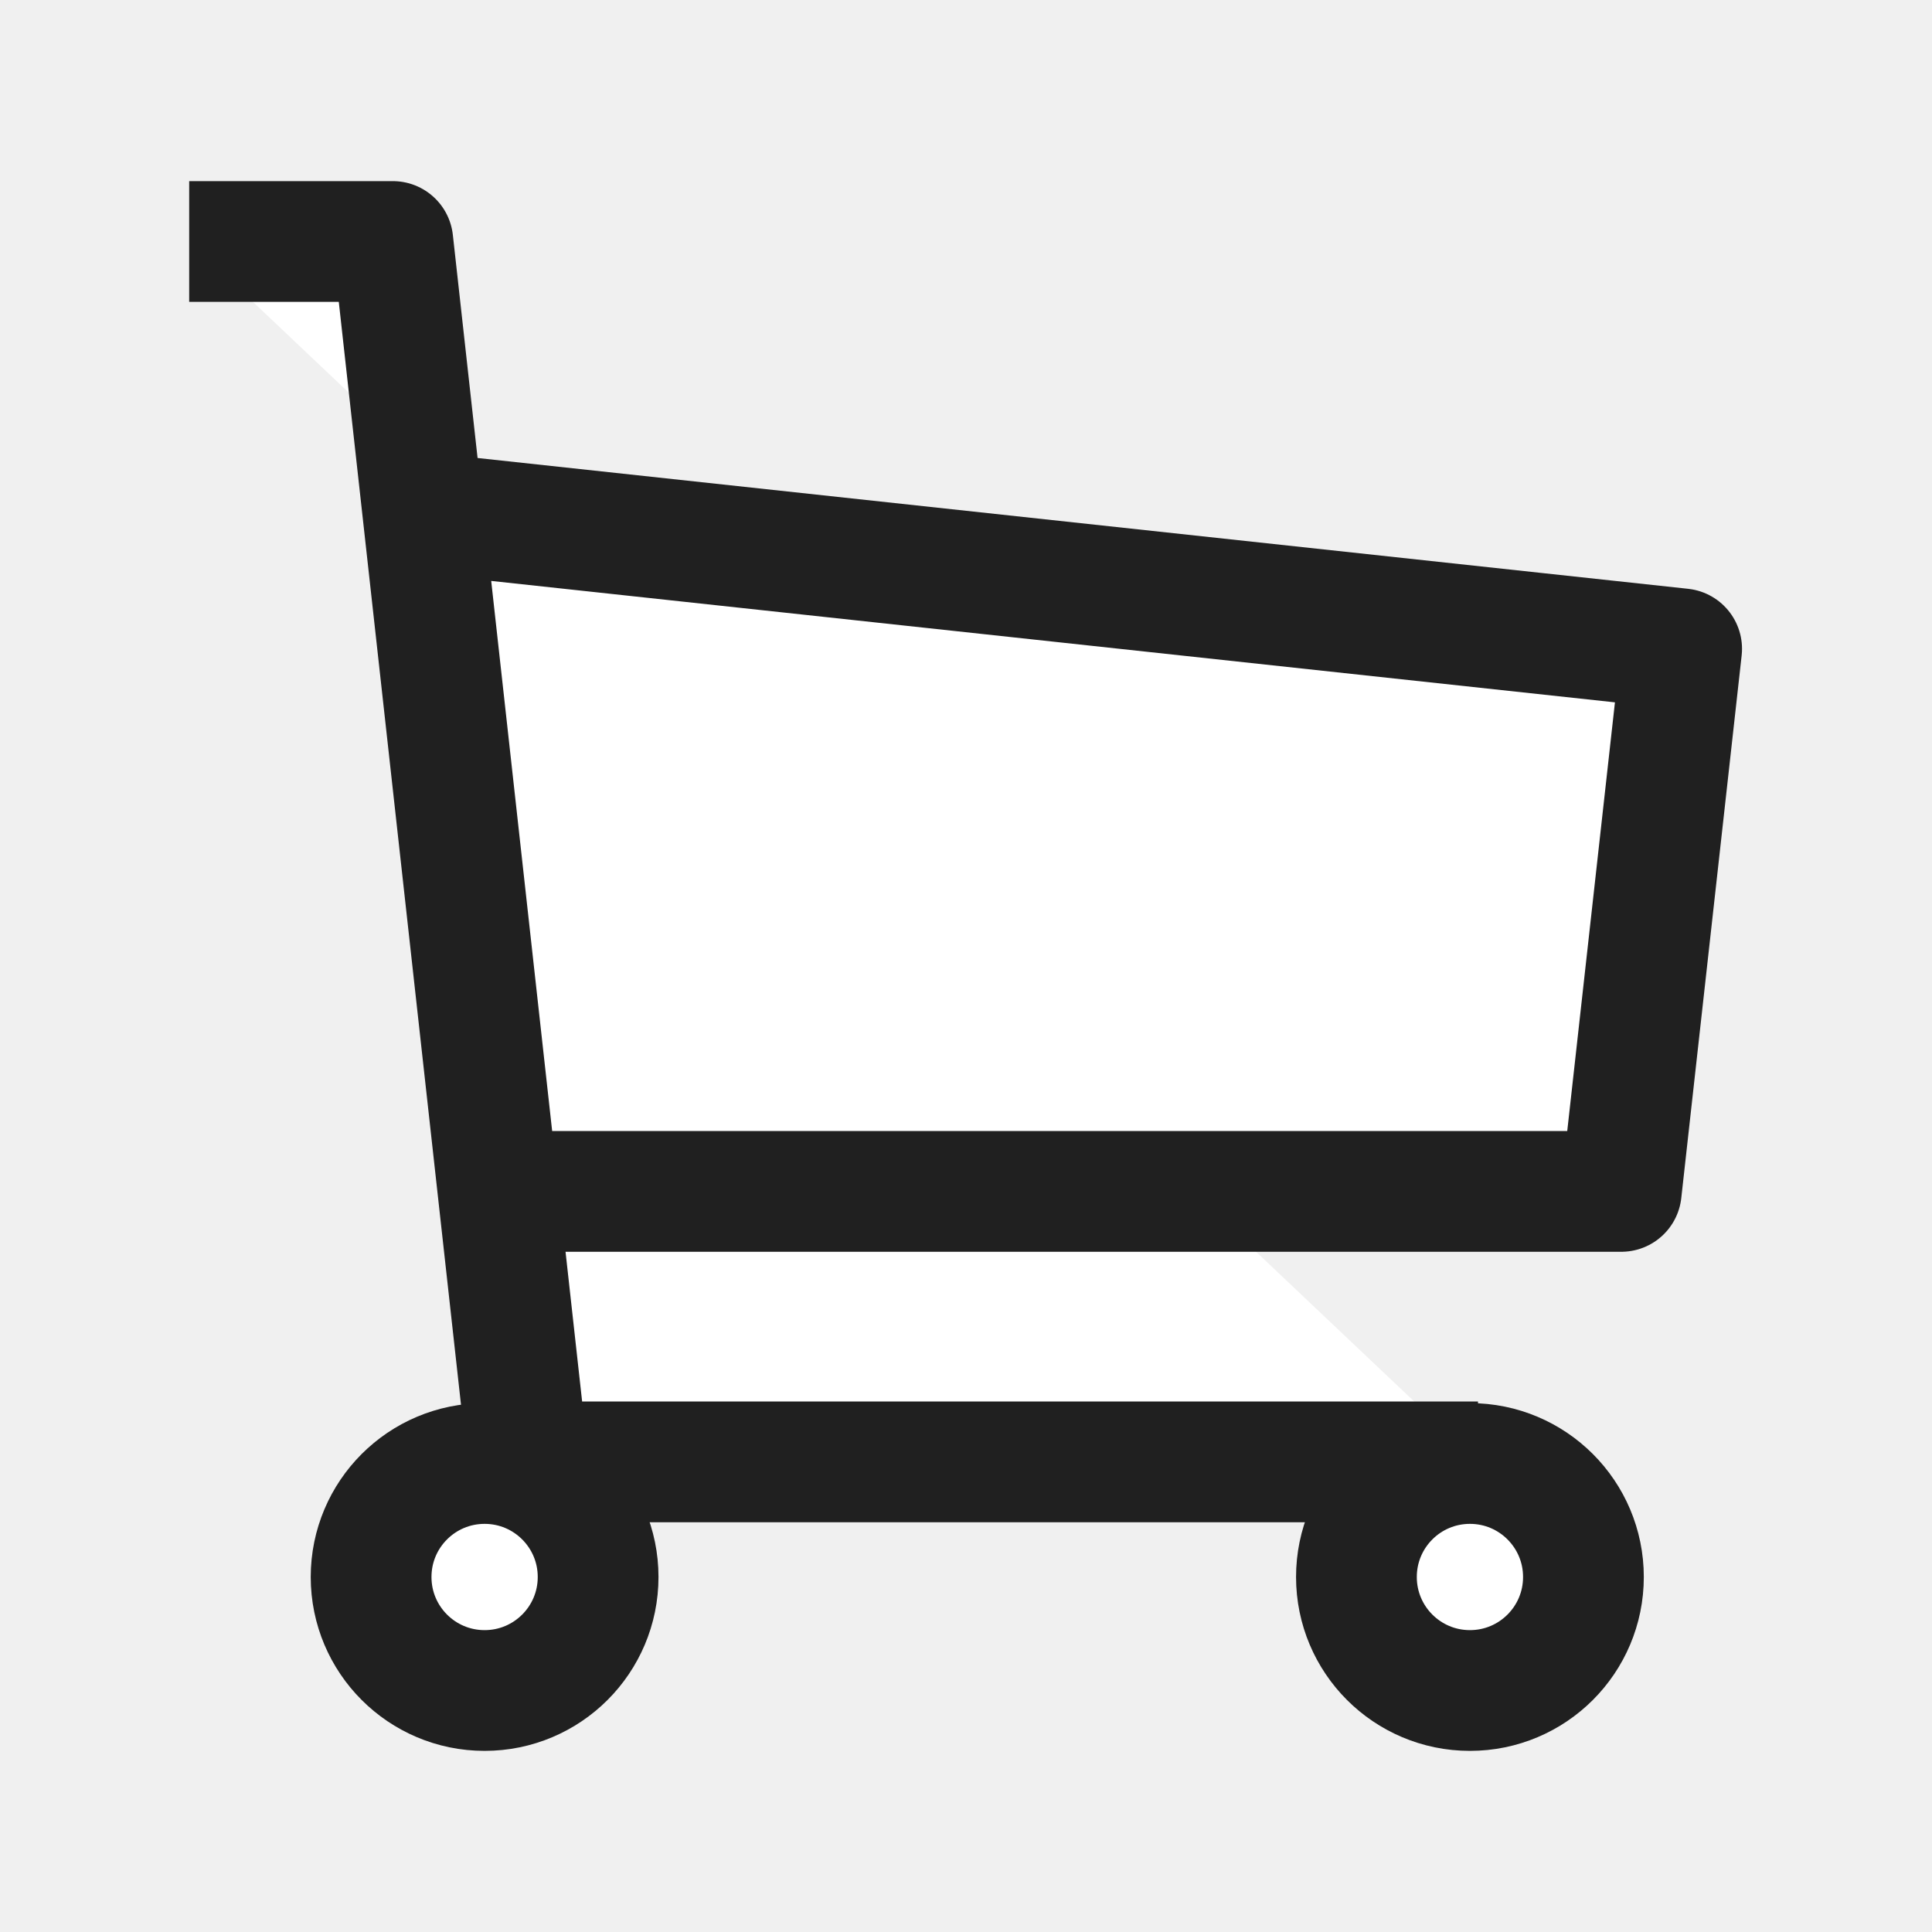
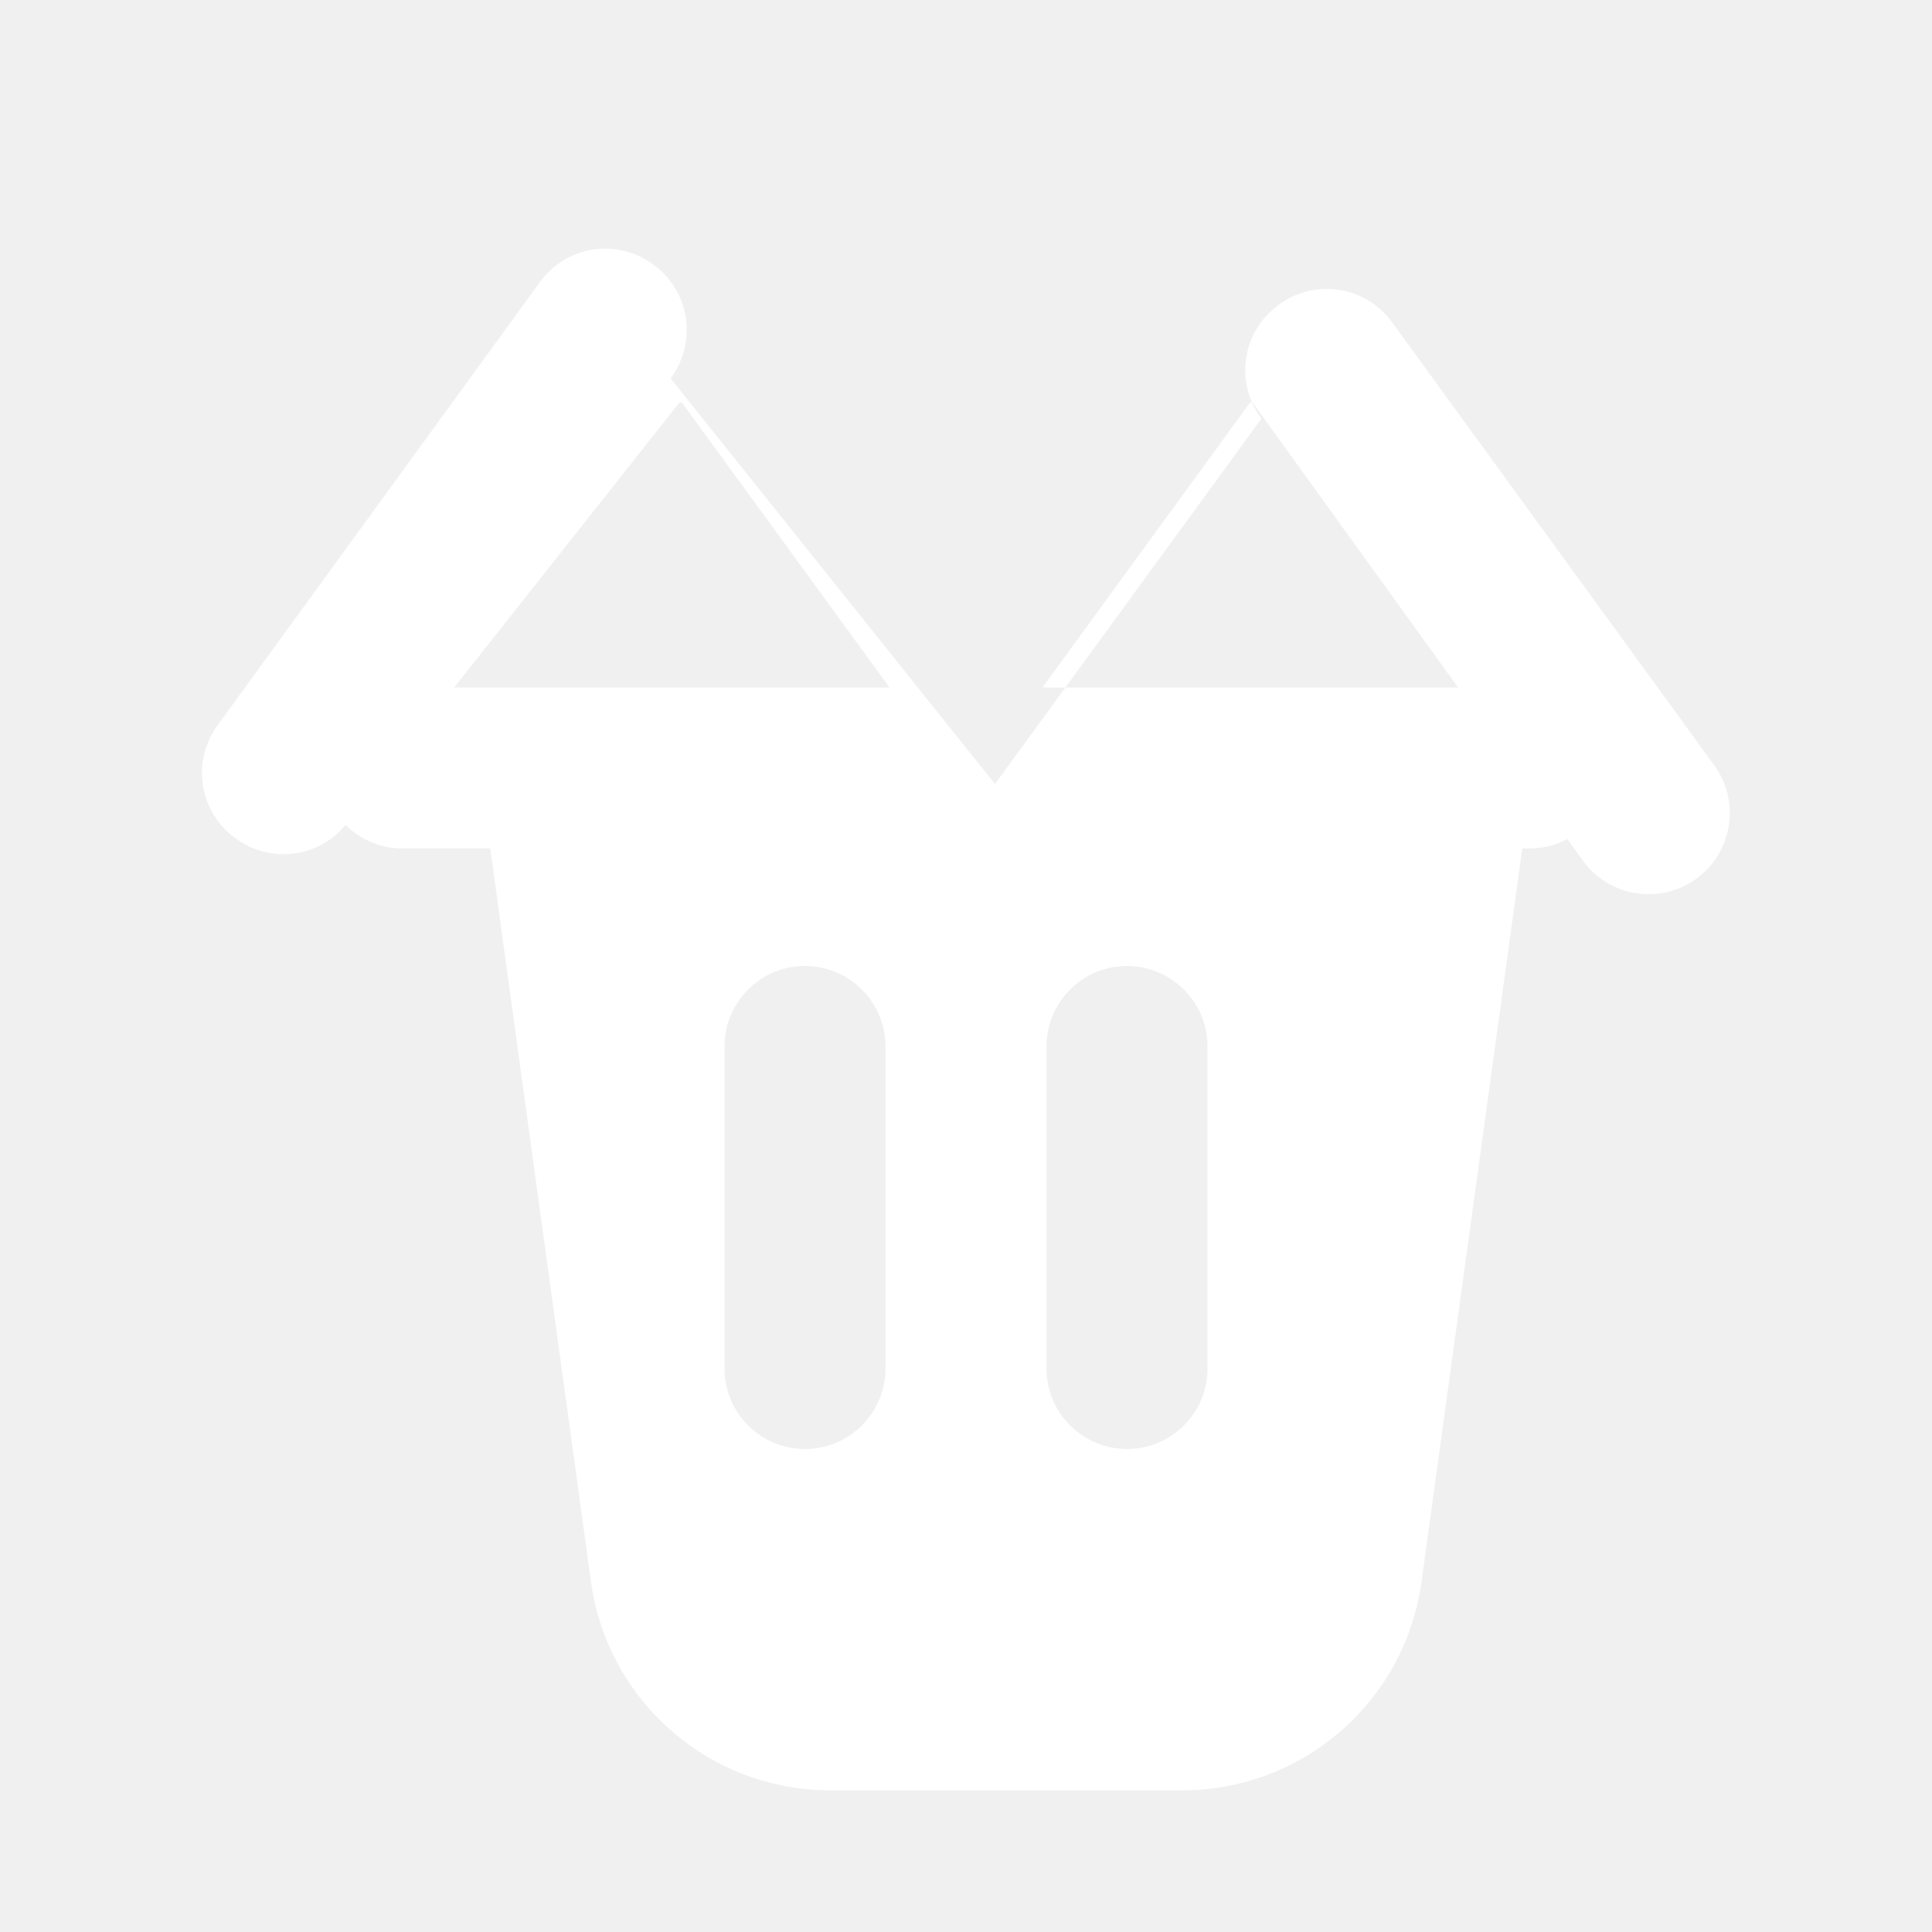
<svg xmlns="http://www.w3.org/2000/svg" width="24" height="24" viewBox="0 0 24 24" fill="white">
-   <path d="M18.36 18.16H6.56L4.88 3H2.35M5.25 6.37L20.89 8.06L20.14 14.8H6.19M7.43 19.59C7.43 20.369 6.799 21 6.02 21C5.241 21 4.61 20.369 4.61 19.59C4.61 18.811 5.241 18.18 6.02 18.18C6.799 18.18 7.43 18.811 7.43 19.59ZM19.67 19.59C19.67 20.369 19.039 21 18.26 21C17.481 21 16.85 20.369 16.85 19.59C16.85 18.811 17.481 18.18 18.26 18.18C19.039 18.18 19.67 18.811 19.67 19.59Z" stroke="#202020" stroke-width="1.5" stroke-linejoin="round" />
+   <path d="M8.12 3.29a1 1 0 0 0-1.41.21l-4 5.5a1 1 0 0 0 .21 1.41 1 1 0 0 0 1.41-.21L8.44 5h.03l.03.04 2.55 3.5H5a1 1 0 0 0 0 2h1.09l1.25 9.1a3 3 0 0 0 3 2.6h4.32a3 3 0 0 0 3-2.6l1.25-9.1H19a1 1 0 0 0 0-2h-6.05l2.55-3.5.03-.04h.03l4.11 5.7a1 1 0 0 0 1.62-1.2l-4-5.5a1 1 0 0 0-1.41-.21 1 1 0 0 0-.21 1.41l-3.31 4.54L8.33 4.7a1 1 0 0 0-.21-1.41zM9 13a1 1 0 0 1 2 0v4a1 1 0 0 1-2 0v-4zm4 0a1 1 0 0 1 2 0v4a1 1 0 0 1-2 0v-4z" />
</svg>
